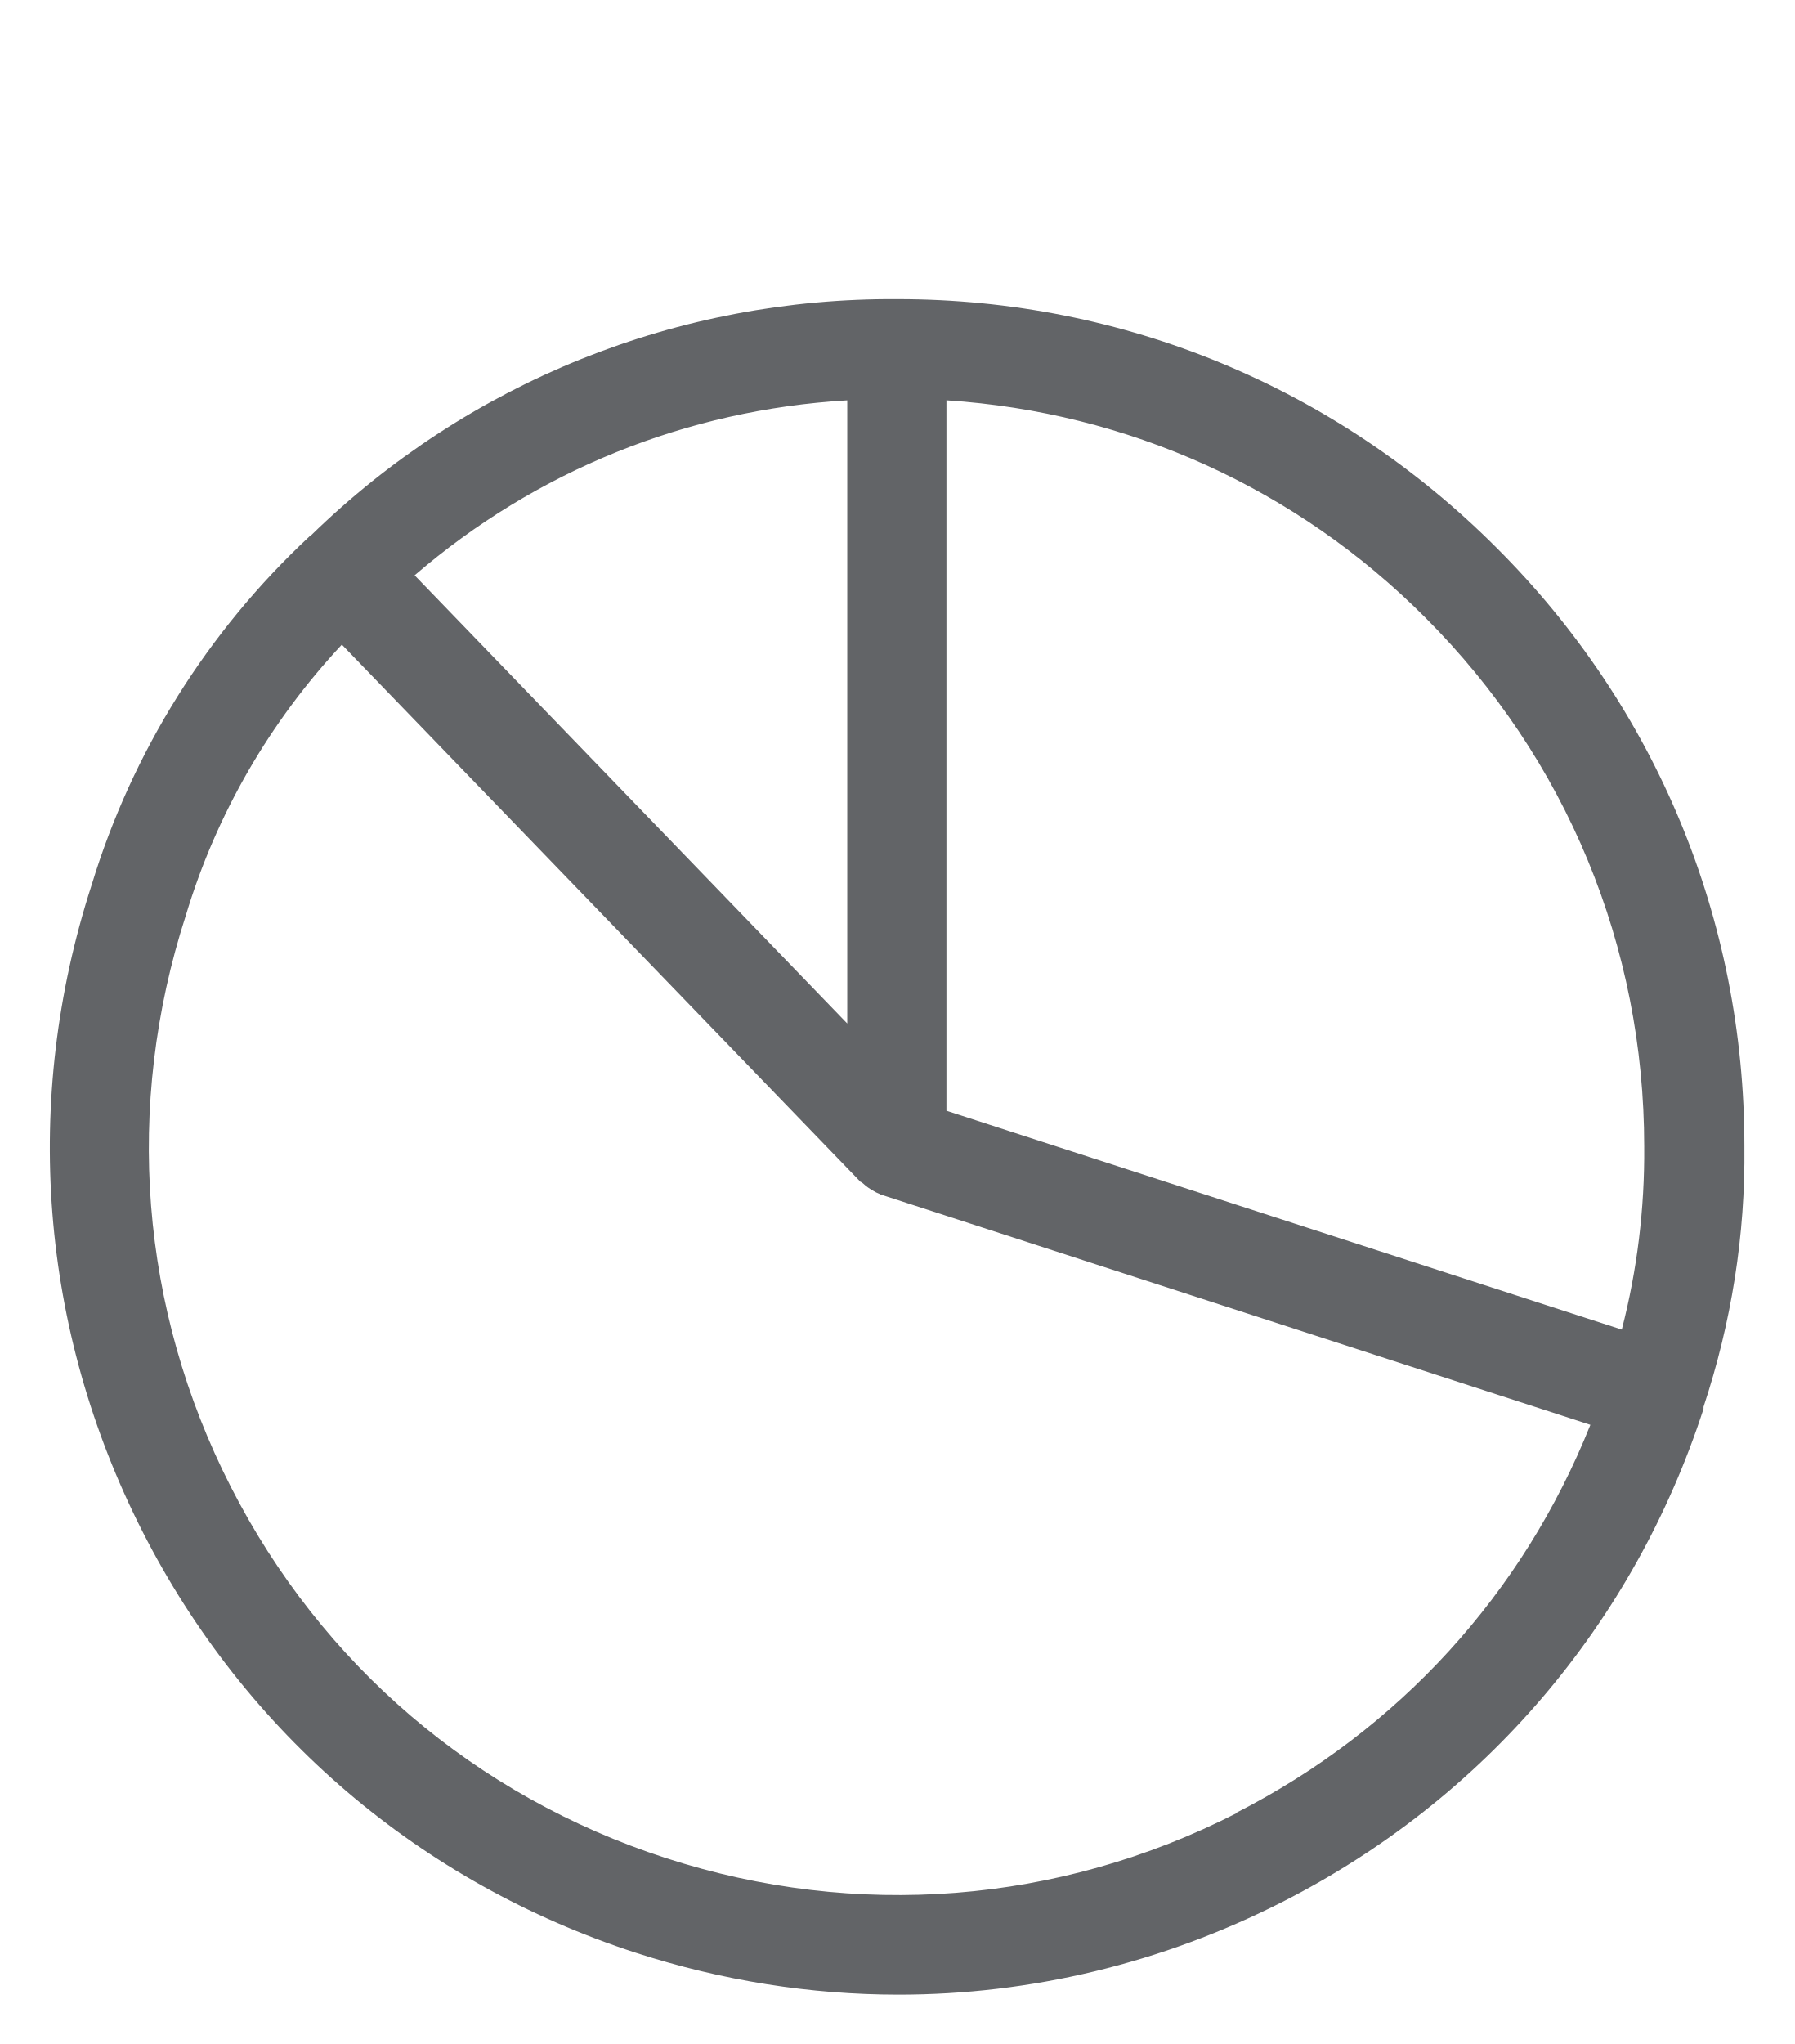
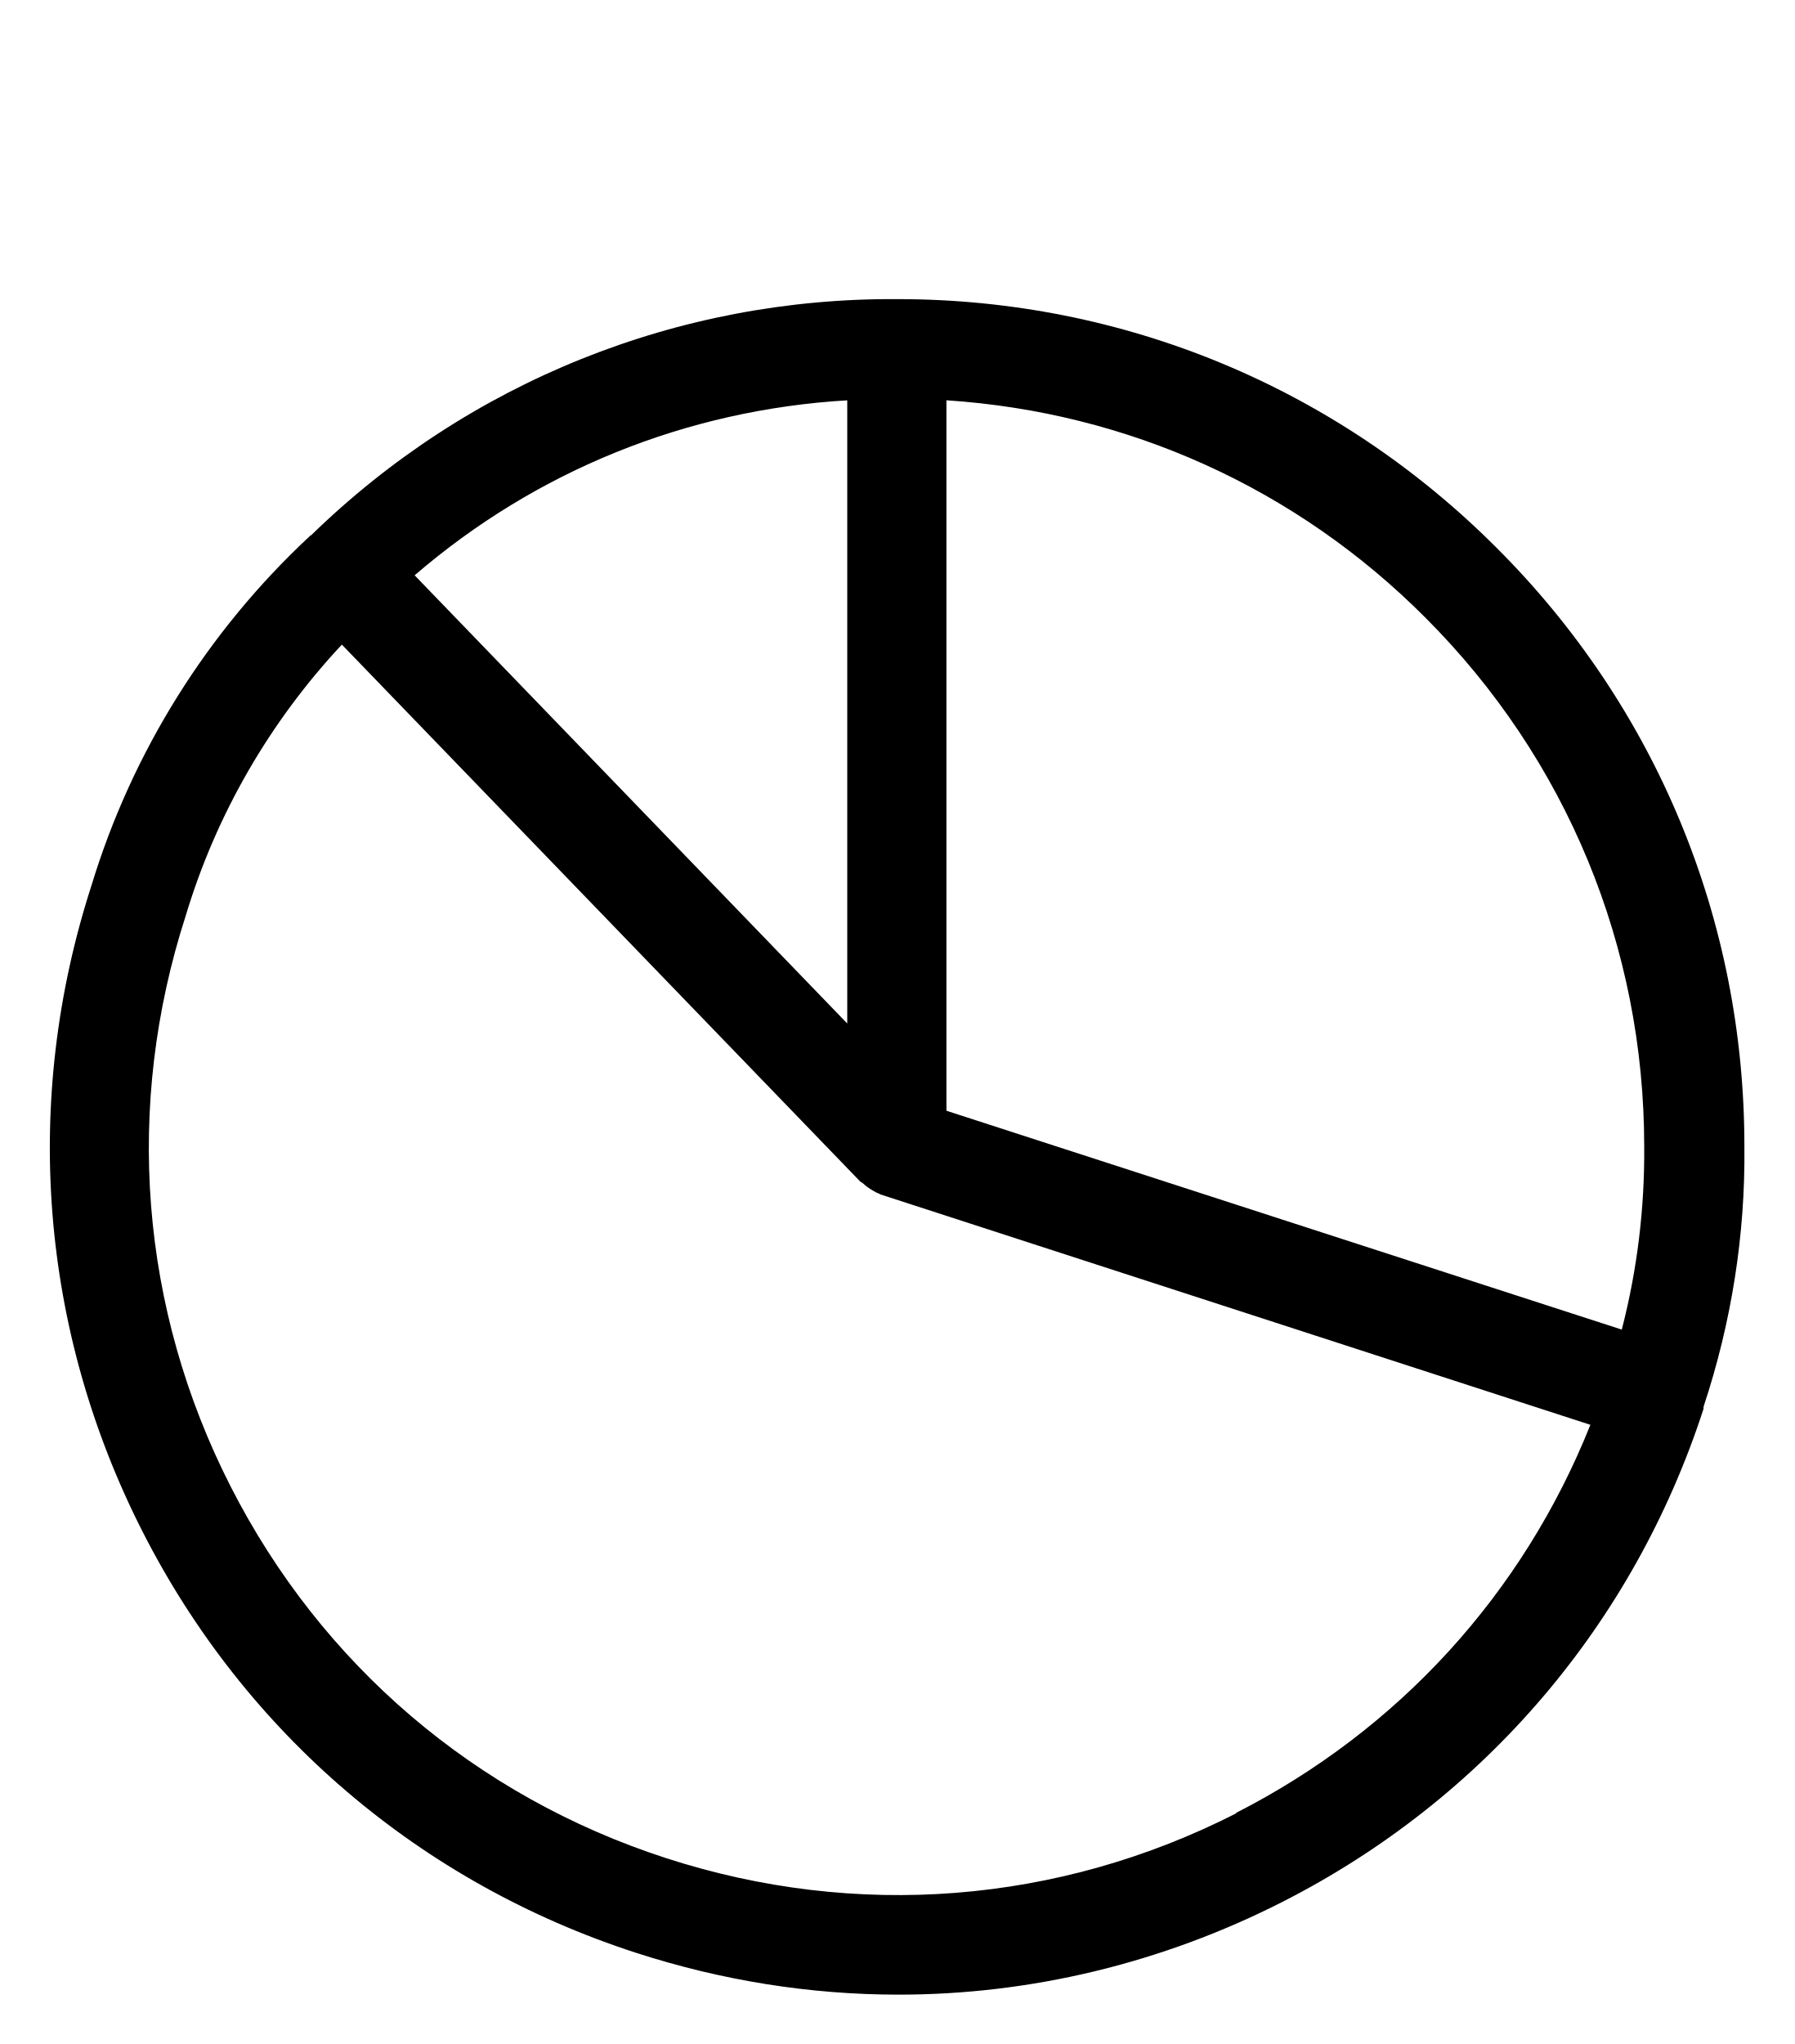
<svg xmlns="http://www.w3.org/2000/svg" width="36" height="41" viewBox="0 0 36 41" fill="none">
-   <path d="M34.999 22.99C34.999 18.45 33.229 14.18 30.019 10.98C26.809 7.77 22.539 6 18.009 6C13.619 5.97 9.409 7.65 6.239 10.74C6.239 10.74 6.219 10.74 6.209 10.76C4.159 12.67 2.649 15.09 1.839 17.75C0.439 22.07 0.799 26.67 2.859 30.72C4.919 34.77 8.439 37.77 12.759 39.17C14.489 39.73 16.259 40.01 18.029 40.01C20.679 40.01 23.309 39.38 25.729 38.15C29.779 36.09 32.779 32.57 34.179 28.26C34.179 28.25 34.179 28.23 34.179 28.22C34.739 26.53 35.019 24.77 34.999 23V22.99ZM18.999 8.03C22.629 8.27 26.009 9.79 28.599 12.39C31.429 15.22 32.989 18.99 32.989 23C32.999 24.24 32.849 25.47 32.539 26.67L18.989 22.28V8.03H18.999ZM16.999 8.03V20.53L8.319 11.54C10.759 9.44 13.779 8.22 16.999 8.03ZM24.809 36.37C21.239 38.19 17.179 38.51 13.359 37.27C9.539 36.03 6.449 33.39 4.629 29.82C2.809 26.25 2.489 22.19 3.729 18.36C4.339 16.33 5.419 14.47 6.859 12.93L17.269 23.71C17.269 23.71 17.269 23.71 17.279 23.71C17.289 23.72 17.309 23.73 17.319 23.74C17.379 23.8 17.459 23.85 17.529 23.89C17.559 23.91 17.599 23.93 17.629 23.94C17.639 23.94 17.659 23.96 17.669 23.96L31.909 28.58C30.559 31.96 28.069 34.7 24.789 36.37H24.809Z" fill="#626467" />
+   <path d="M34.999 22.99C34.999 18.45 33.229 14.18 30.019 10.98C26.809 7.77 22.539 6 18.009 6C13.619 5.97 9.409 7.65 6.239 10.74C6.239 10.74 6.219 10.74 6.209 10.76C4.159 12.67 2.649 15.09 1.839 17.75C0.439 22.07 0.799 26.67 2.859 30.72C4.919 34.77 8.439 37.77 12.759 39.17C14.489 39.73 16.259 40.01 18.029 40.01C20.679 40.01 23.309 39.38 25.729 38.15C29.779 36.09 32.779 32.57 34.179 28.26C34.179 28.25 34.179 28.23 34.179 28.22C34.739 26.53 35.019 24.77 34.999 23V22.99ZM18.999 8.03C22.629 8.27 26.009 9.79 28.599 12.39C31.429 15.22 32.989 18.99 32.989 23C32.999 24.24 32.849 25.47 32.539 26.67L18.989 22.28V8.03H18.999ZM16.999 8.03V20.53L8.319 11.54C10.759 9.44 13.779 8.22 16.999 8.03ZM24.809 36.37C21.239 38.19 17.179 38.51 13.359 37.27C9.539 36.03 6.449 33.39 4.629 29.82C2.809 26.25 2.489 22.19 3.729 18.36C4.339 16.33 5.419 14.47 6.859 12.93L17.269 23.71C17.269 23.71 17.269 23.71 17.279 23.71C17.289 23.72 17.309 23.73 17.319 23.74C17.379 23.8 17.459 23.85 17.529 23.89C17.559 23.91 17.599 23.93 17.629 23.94C17.639 23.94 17.659 23.96 17.669 23.96L31.909 28.58C30.559 31.96 28.069 34.7 24.789 36.37H24.809Z" fill="currentcolor" />
</svg>
